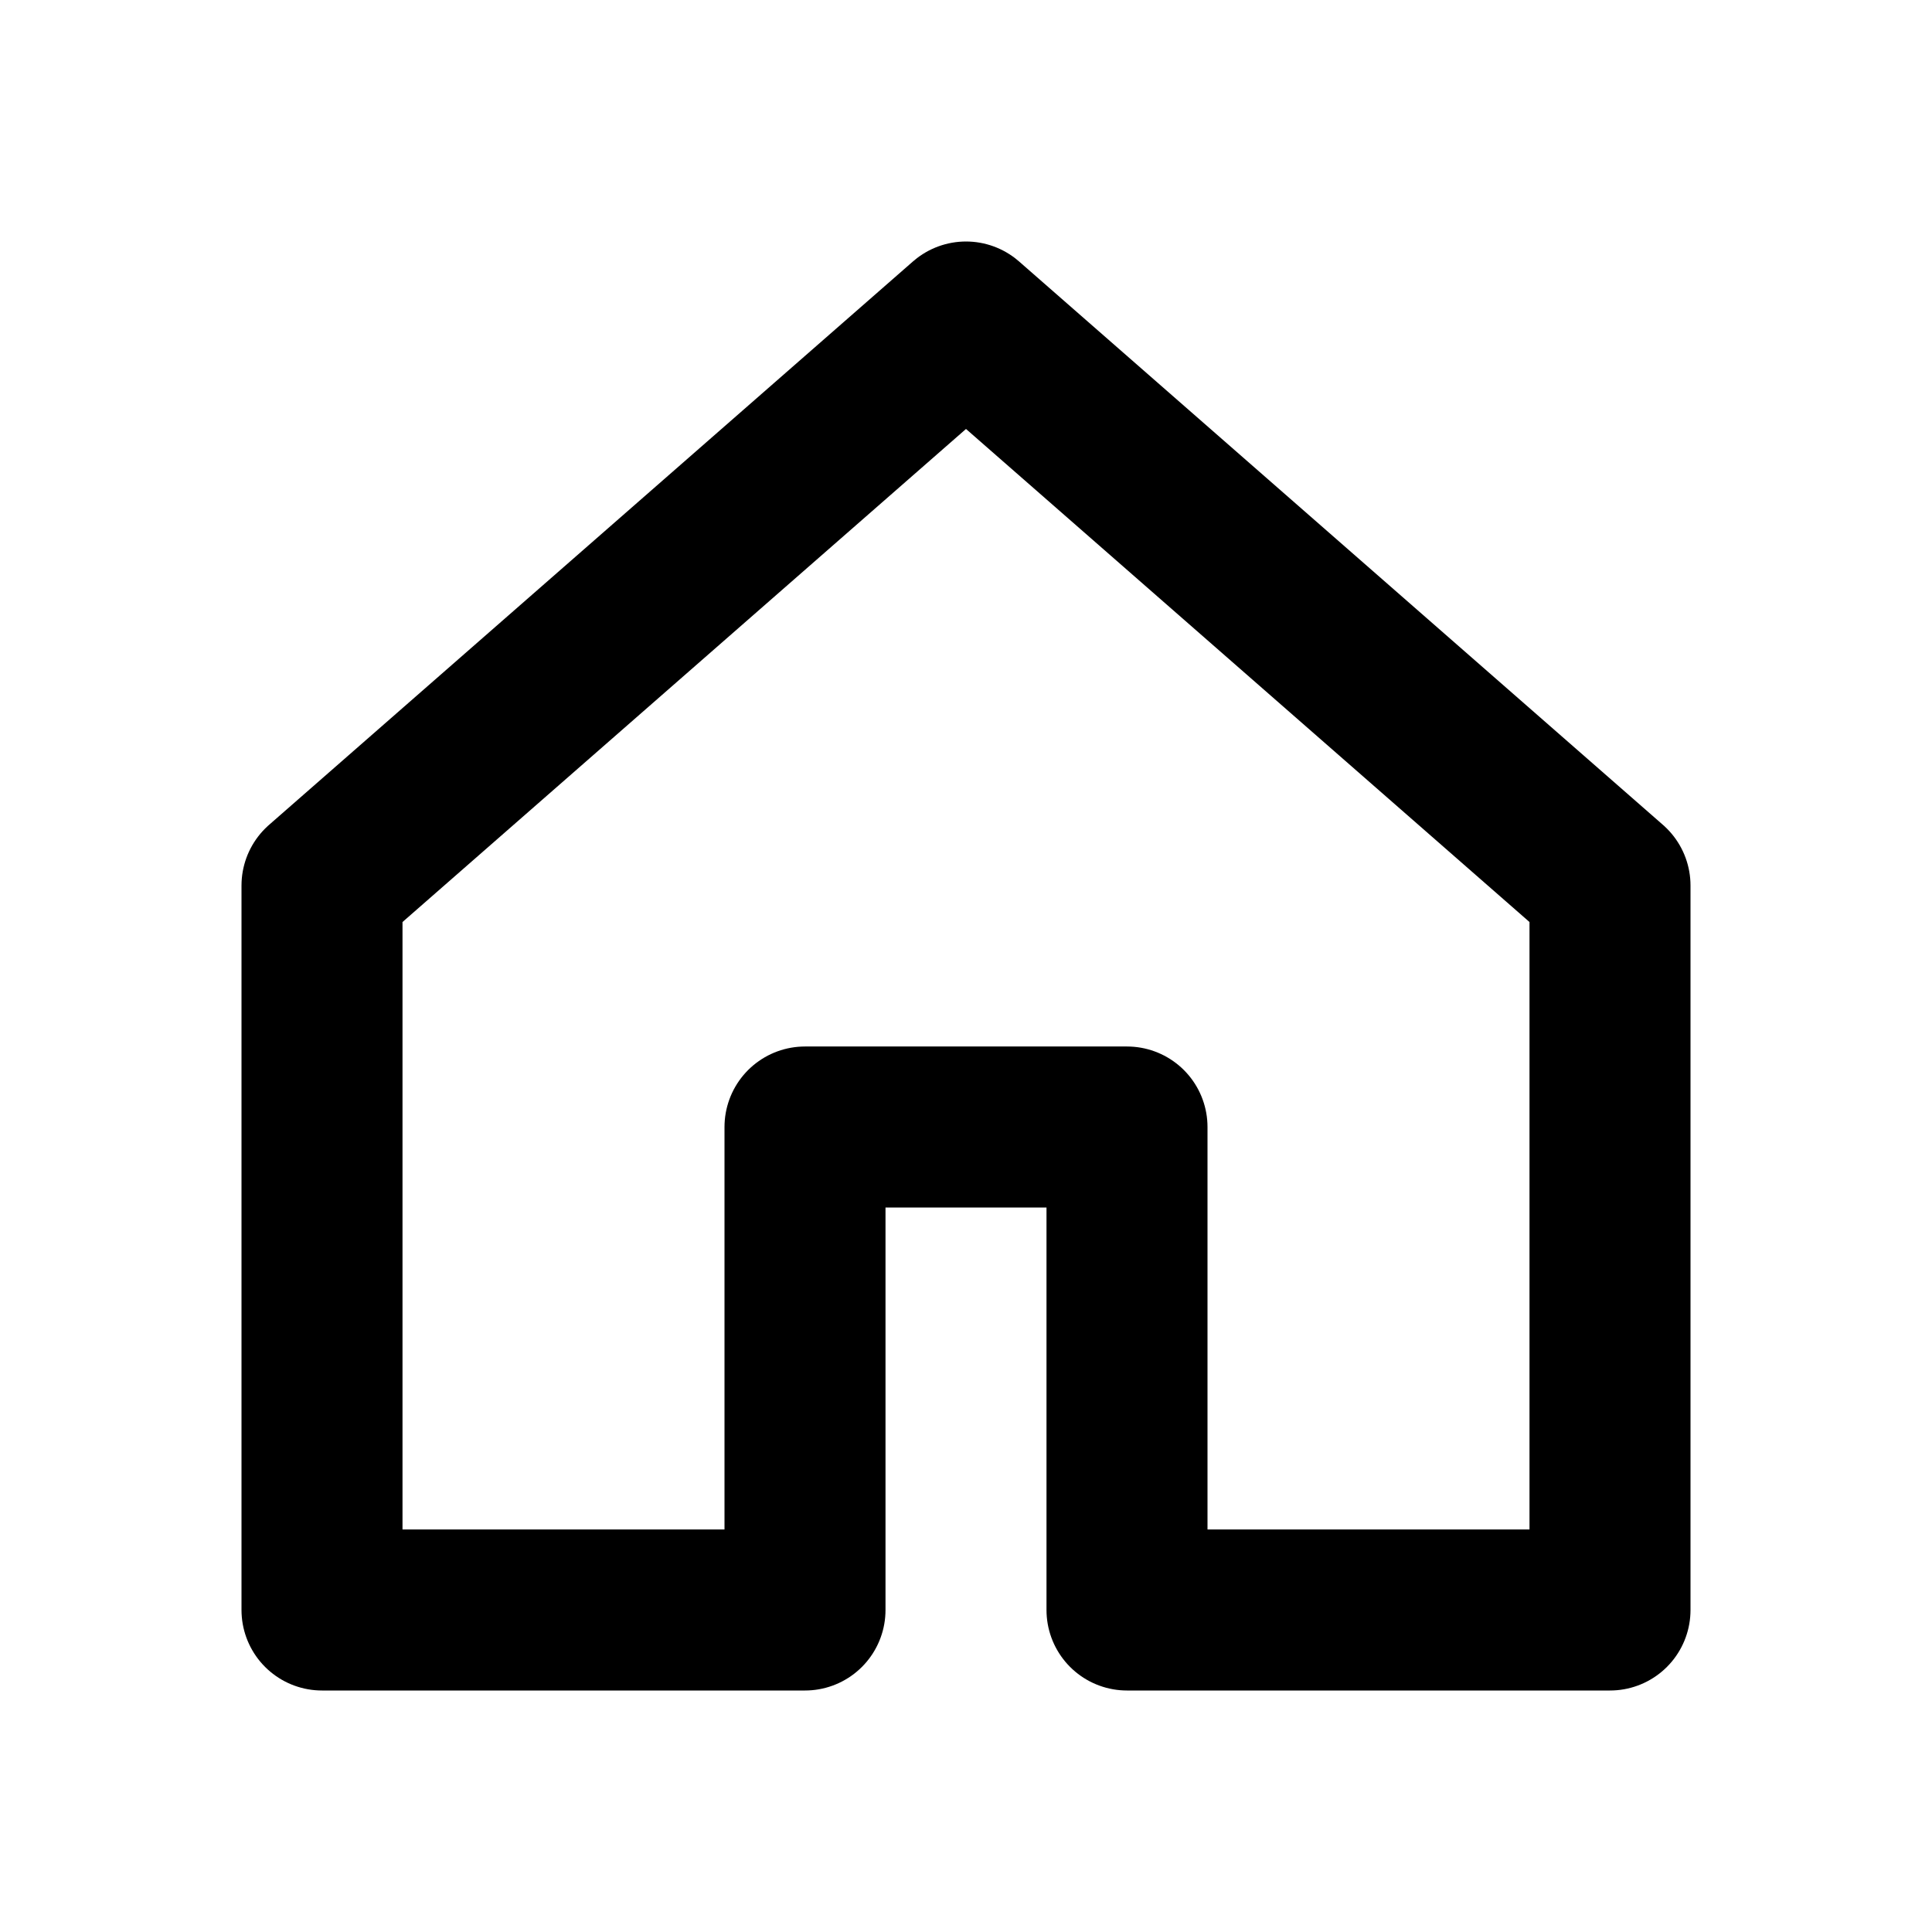
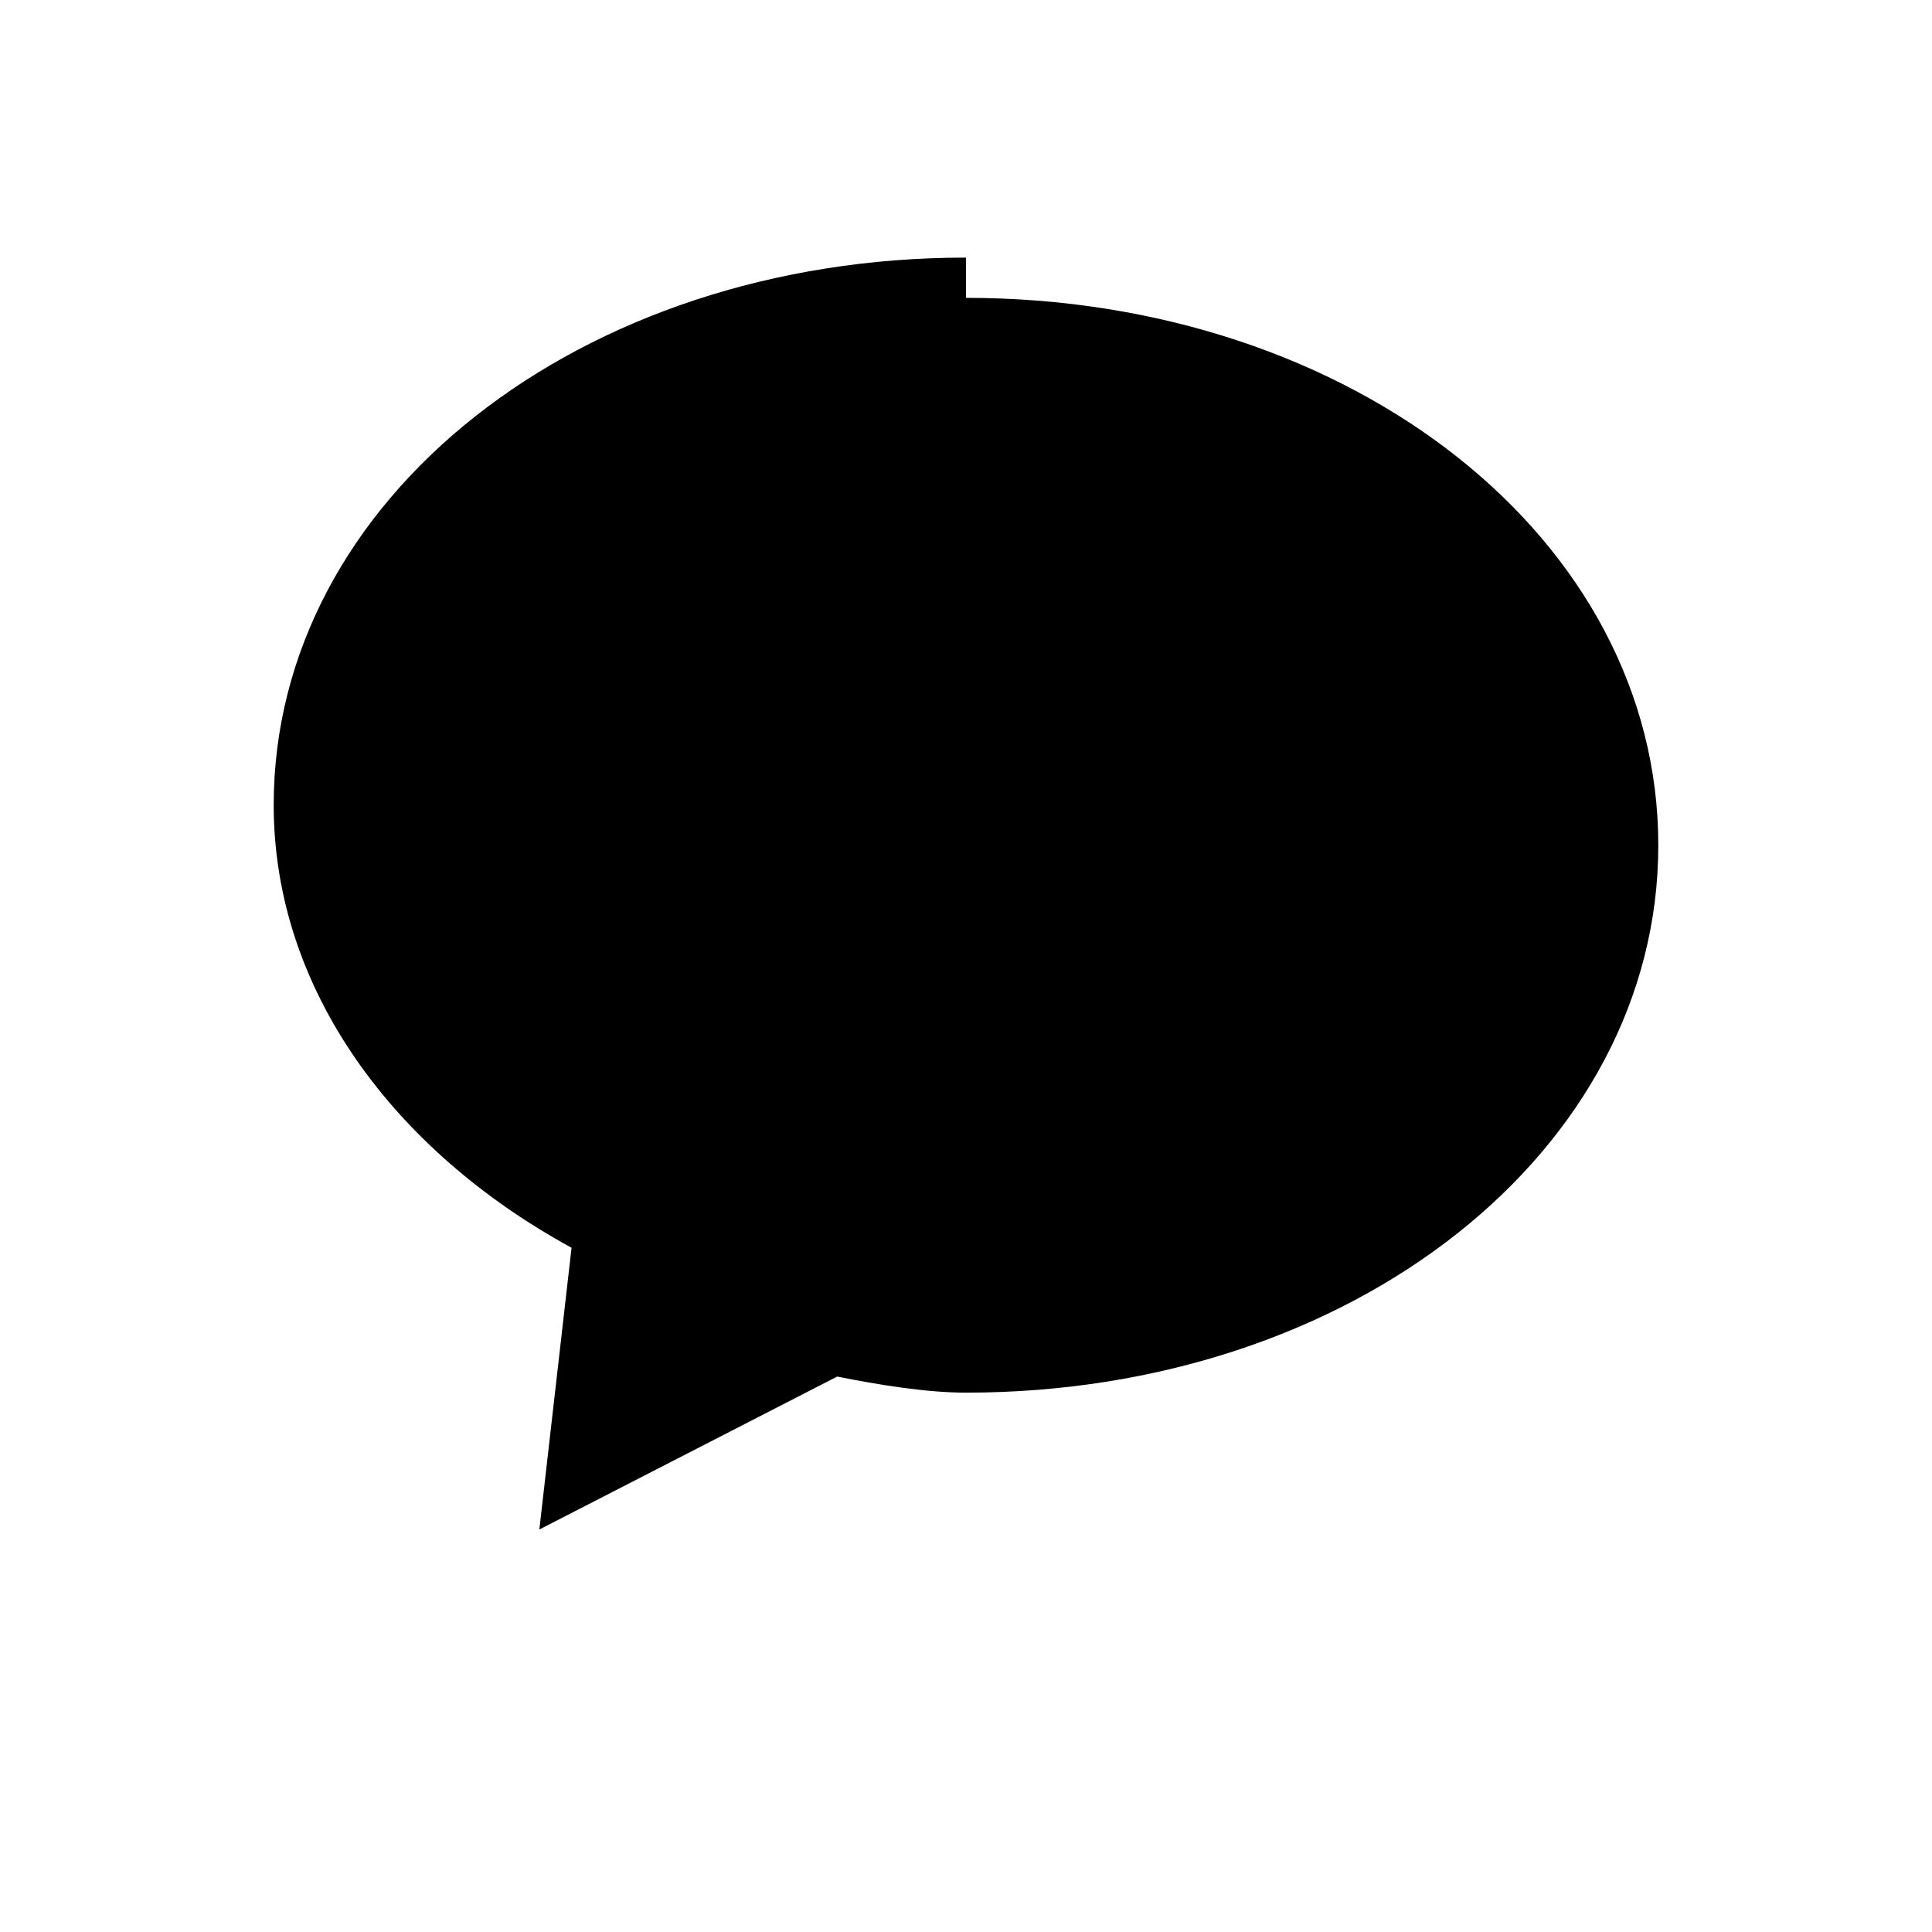
<svg xmlns="http://www.w3.org/2000/svg" width="24" height="24" viewBox="0 0 24 24" fill="none">
-   <path d="M4 11L12 4L20 11V20H14V14H10V20H4V11Z" stroke="currentColor" stroke-width="2" stroke-linejoin="round" />
+   <path fill="currentColor" d="M12 3.2c-4.8 0-8.6 3-8.6 6.8 0 2.3 1.5 4.3 3.7 5.5l-.4 3.5 3.7-1.9c.5.1 1.1.2 1.6.2 4.8 0 8.6-3 8.6-6.8s-3.8-6.8-8.6-6.8z" />
</svg>
